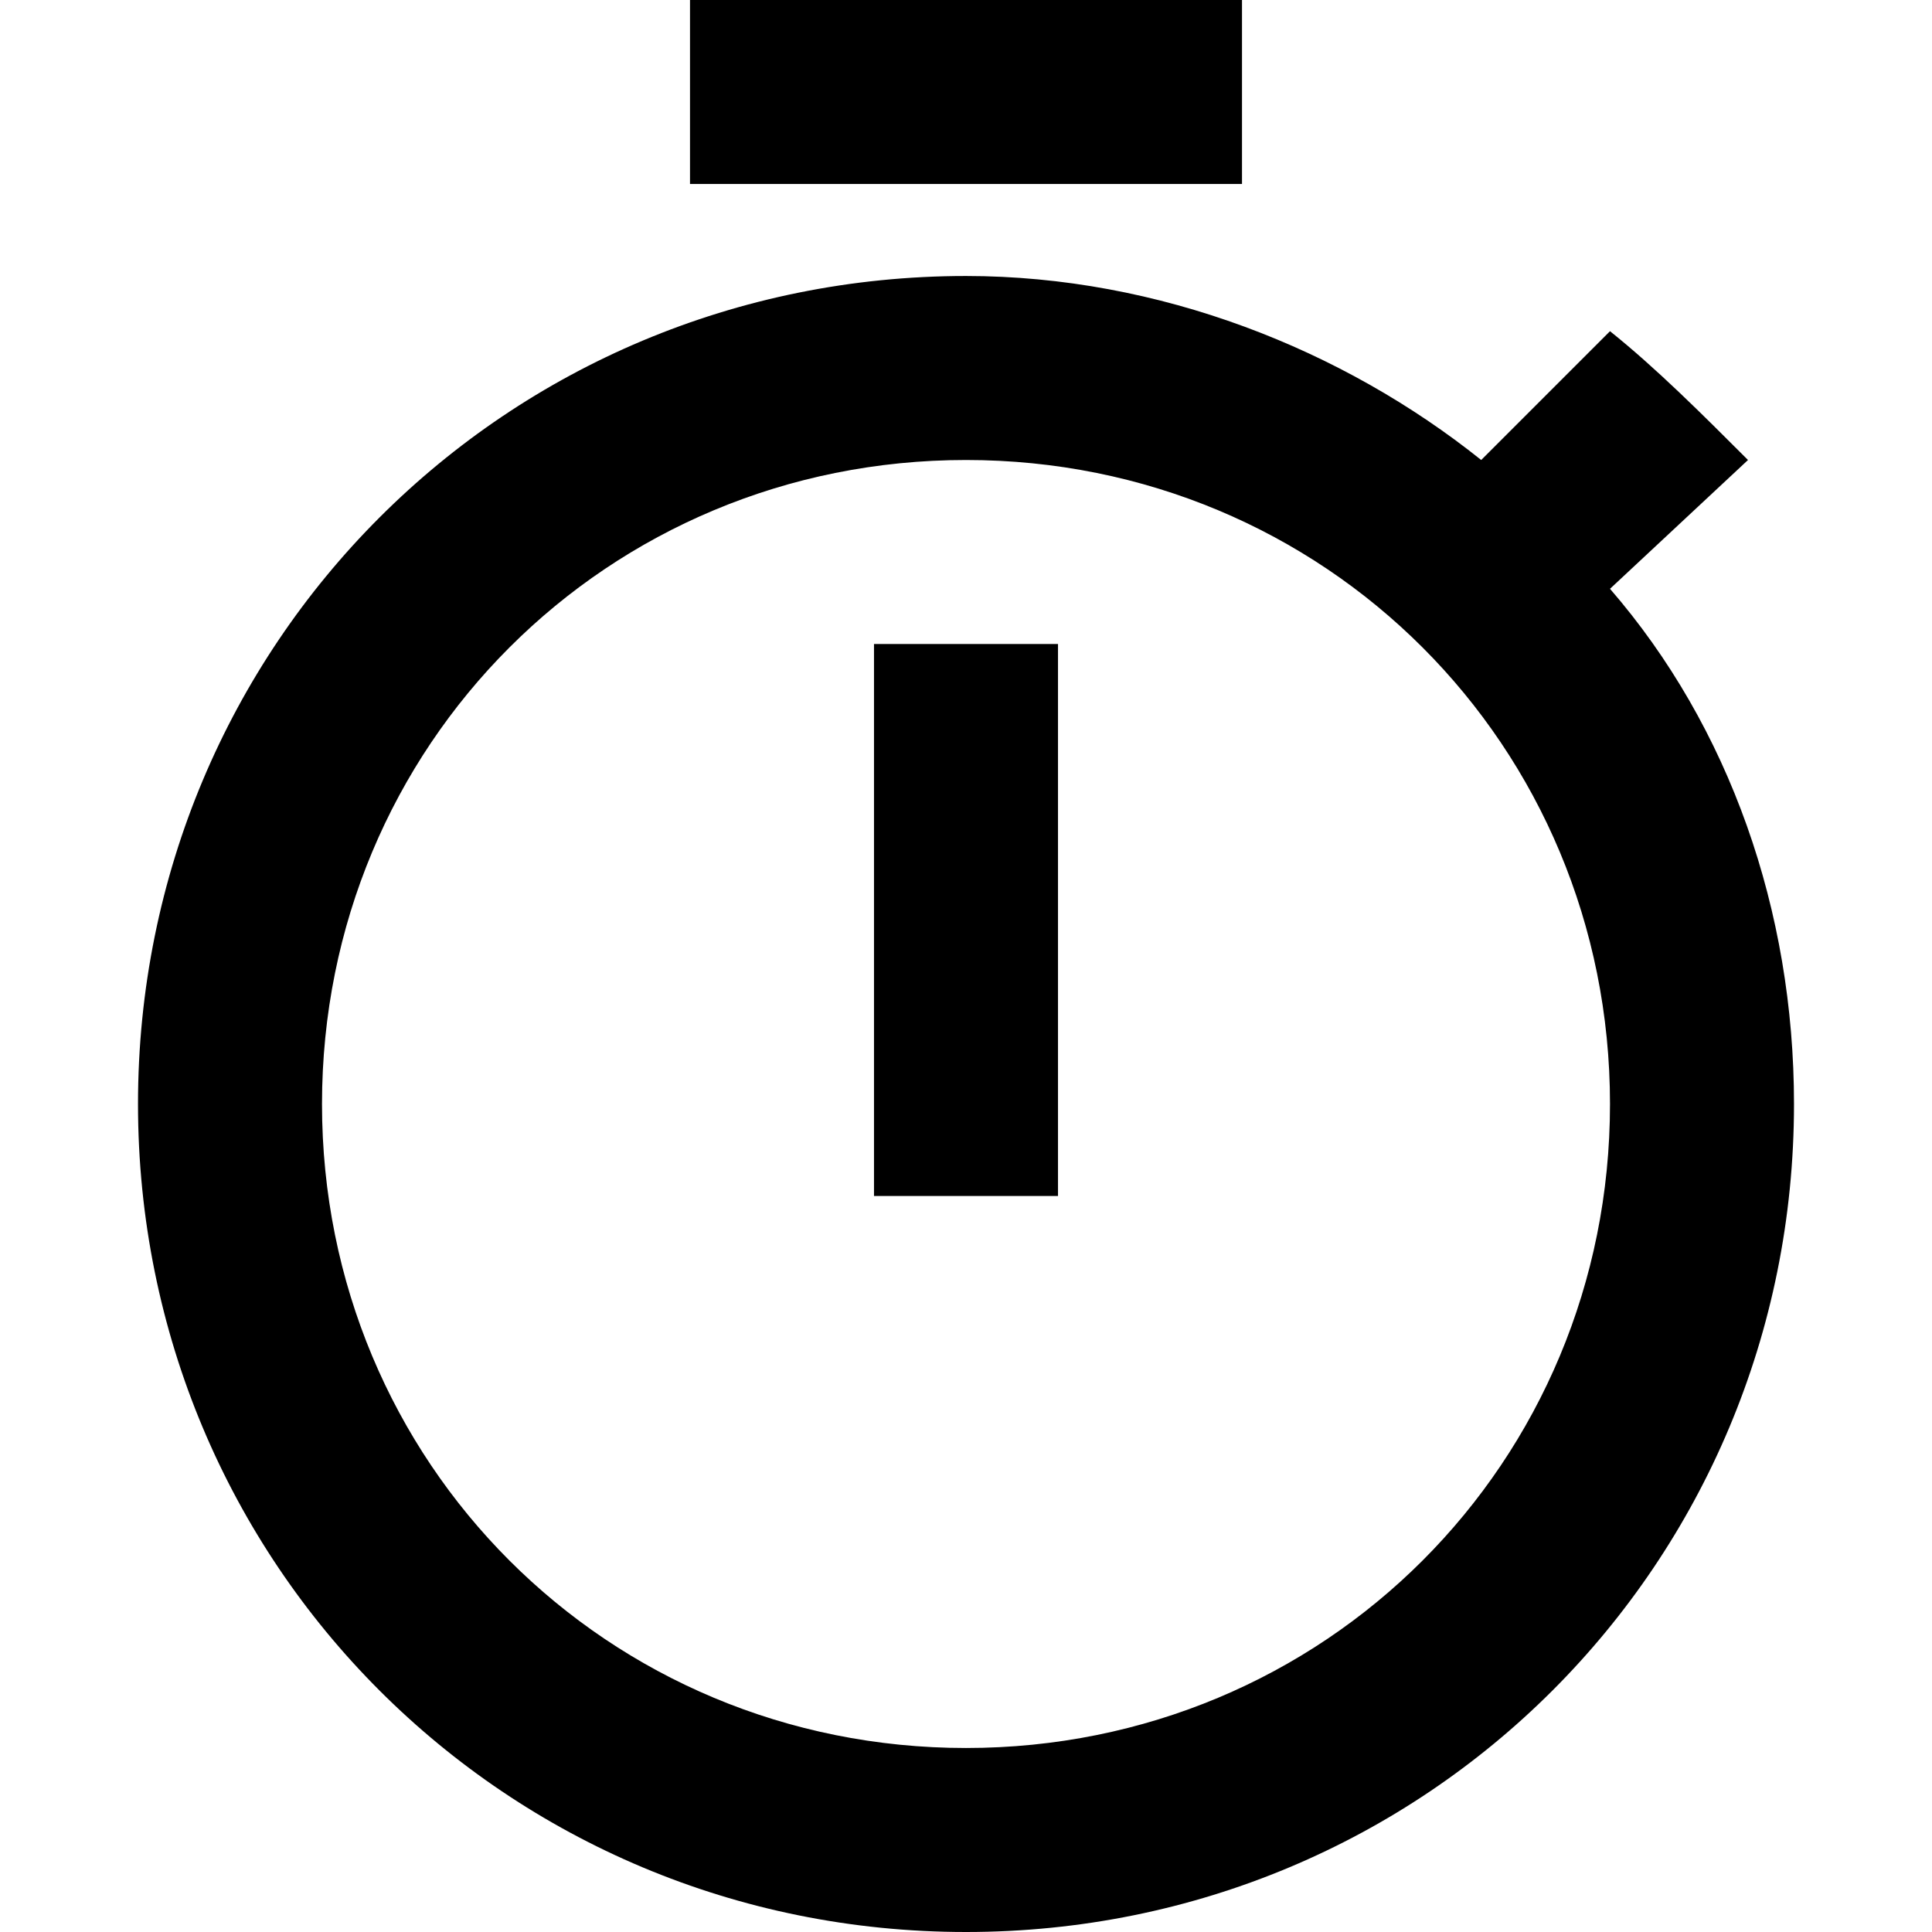
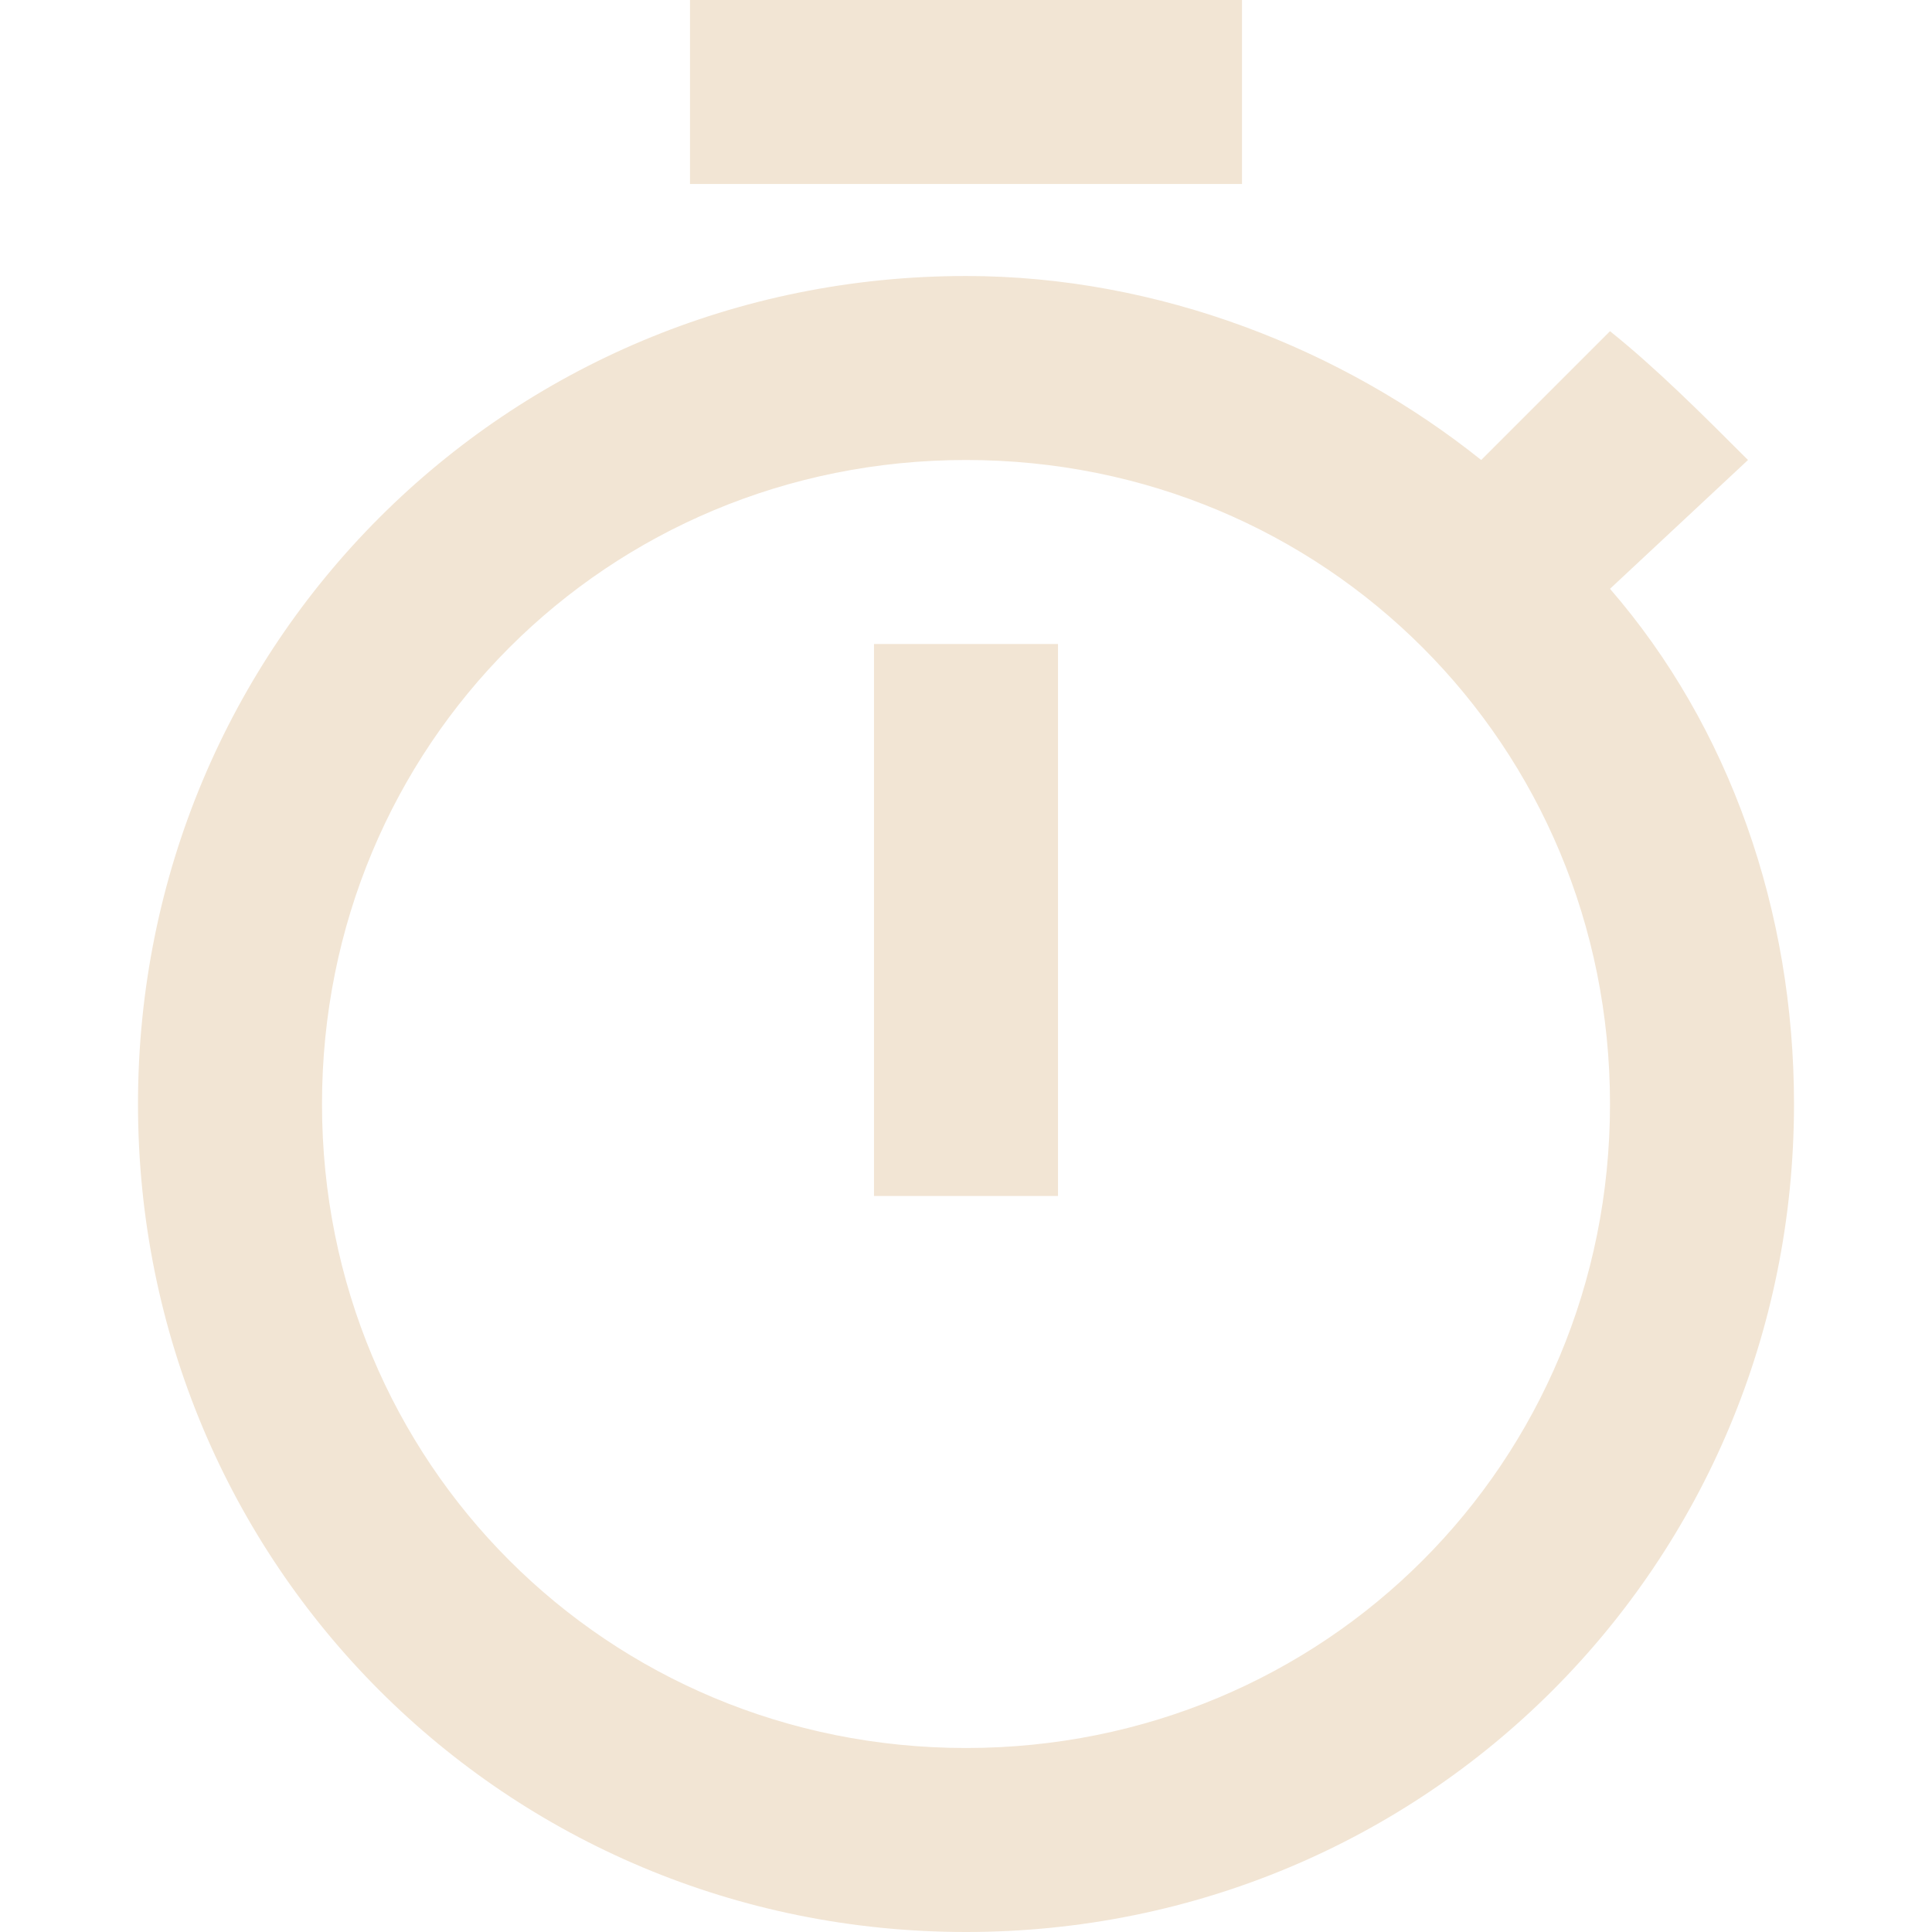
- <svg xmlns="http://www.w3.org/2000/svg" version="1.1" id="Capa_1" x="0px" y="0px" width="535.5px" height="535.5px" viewBox="0 0 535.5 535.5" style="enable-background:new 0 0 535.5 535.5;" xml:space="preserve">
+ <svg xmlns="http://www.w3.org/2000/svg" version="1.1" id="Capa_1" x="0px" y="0px" width="535.5px" height="535.5px" viewBox="0 0 535.5 535.5" style="enable-background:new 0 0 535.5 535.5;" xml:space="preserve" fill="#f2e5d4">
  <g>
    <g id="timer">
      <path d="M344.25,0h-153v51h153V0z M242.25,331.5h51v-153h-51V331.5z M446.25,163.2l38.25-35.7c-12.75-12.75-25.5-25.5-38.25-35.7    l-35.7,35.7c-38.25-30.6-89.25-51-142.8-51c-127.5,0-229.5,102-229.5,229.5s102,229.5,229.5,229.5s229.5-102,229.5-229.5    C497.25,252.45,479.4,201.45,446.25,163.2z M267.75,484.5c-99.45,0-178.5-79.05-178.5-178.5s79.05-178.5,178.5-178.5    s178.5,79.05,178.5,178.5S367.2,484.5,267.75,484.5z" />
    </g>
  </g>
  <g>
</g>
  <g>
</g>
  <g>
</g>
  <g>
</g>
  <g>
</g>
  <g>
</g>
  <g>
</g>
  <g>
</g>
  <g>
</g>
  <g>
</g>
  <g>
</g>
  <g>
</g>
  <g>
</g>
  <g>
</g>
  <g>
</g>
</svg>
